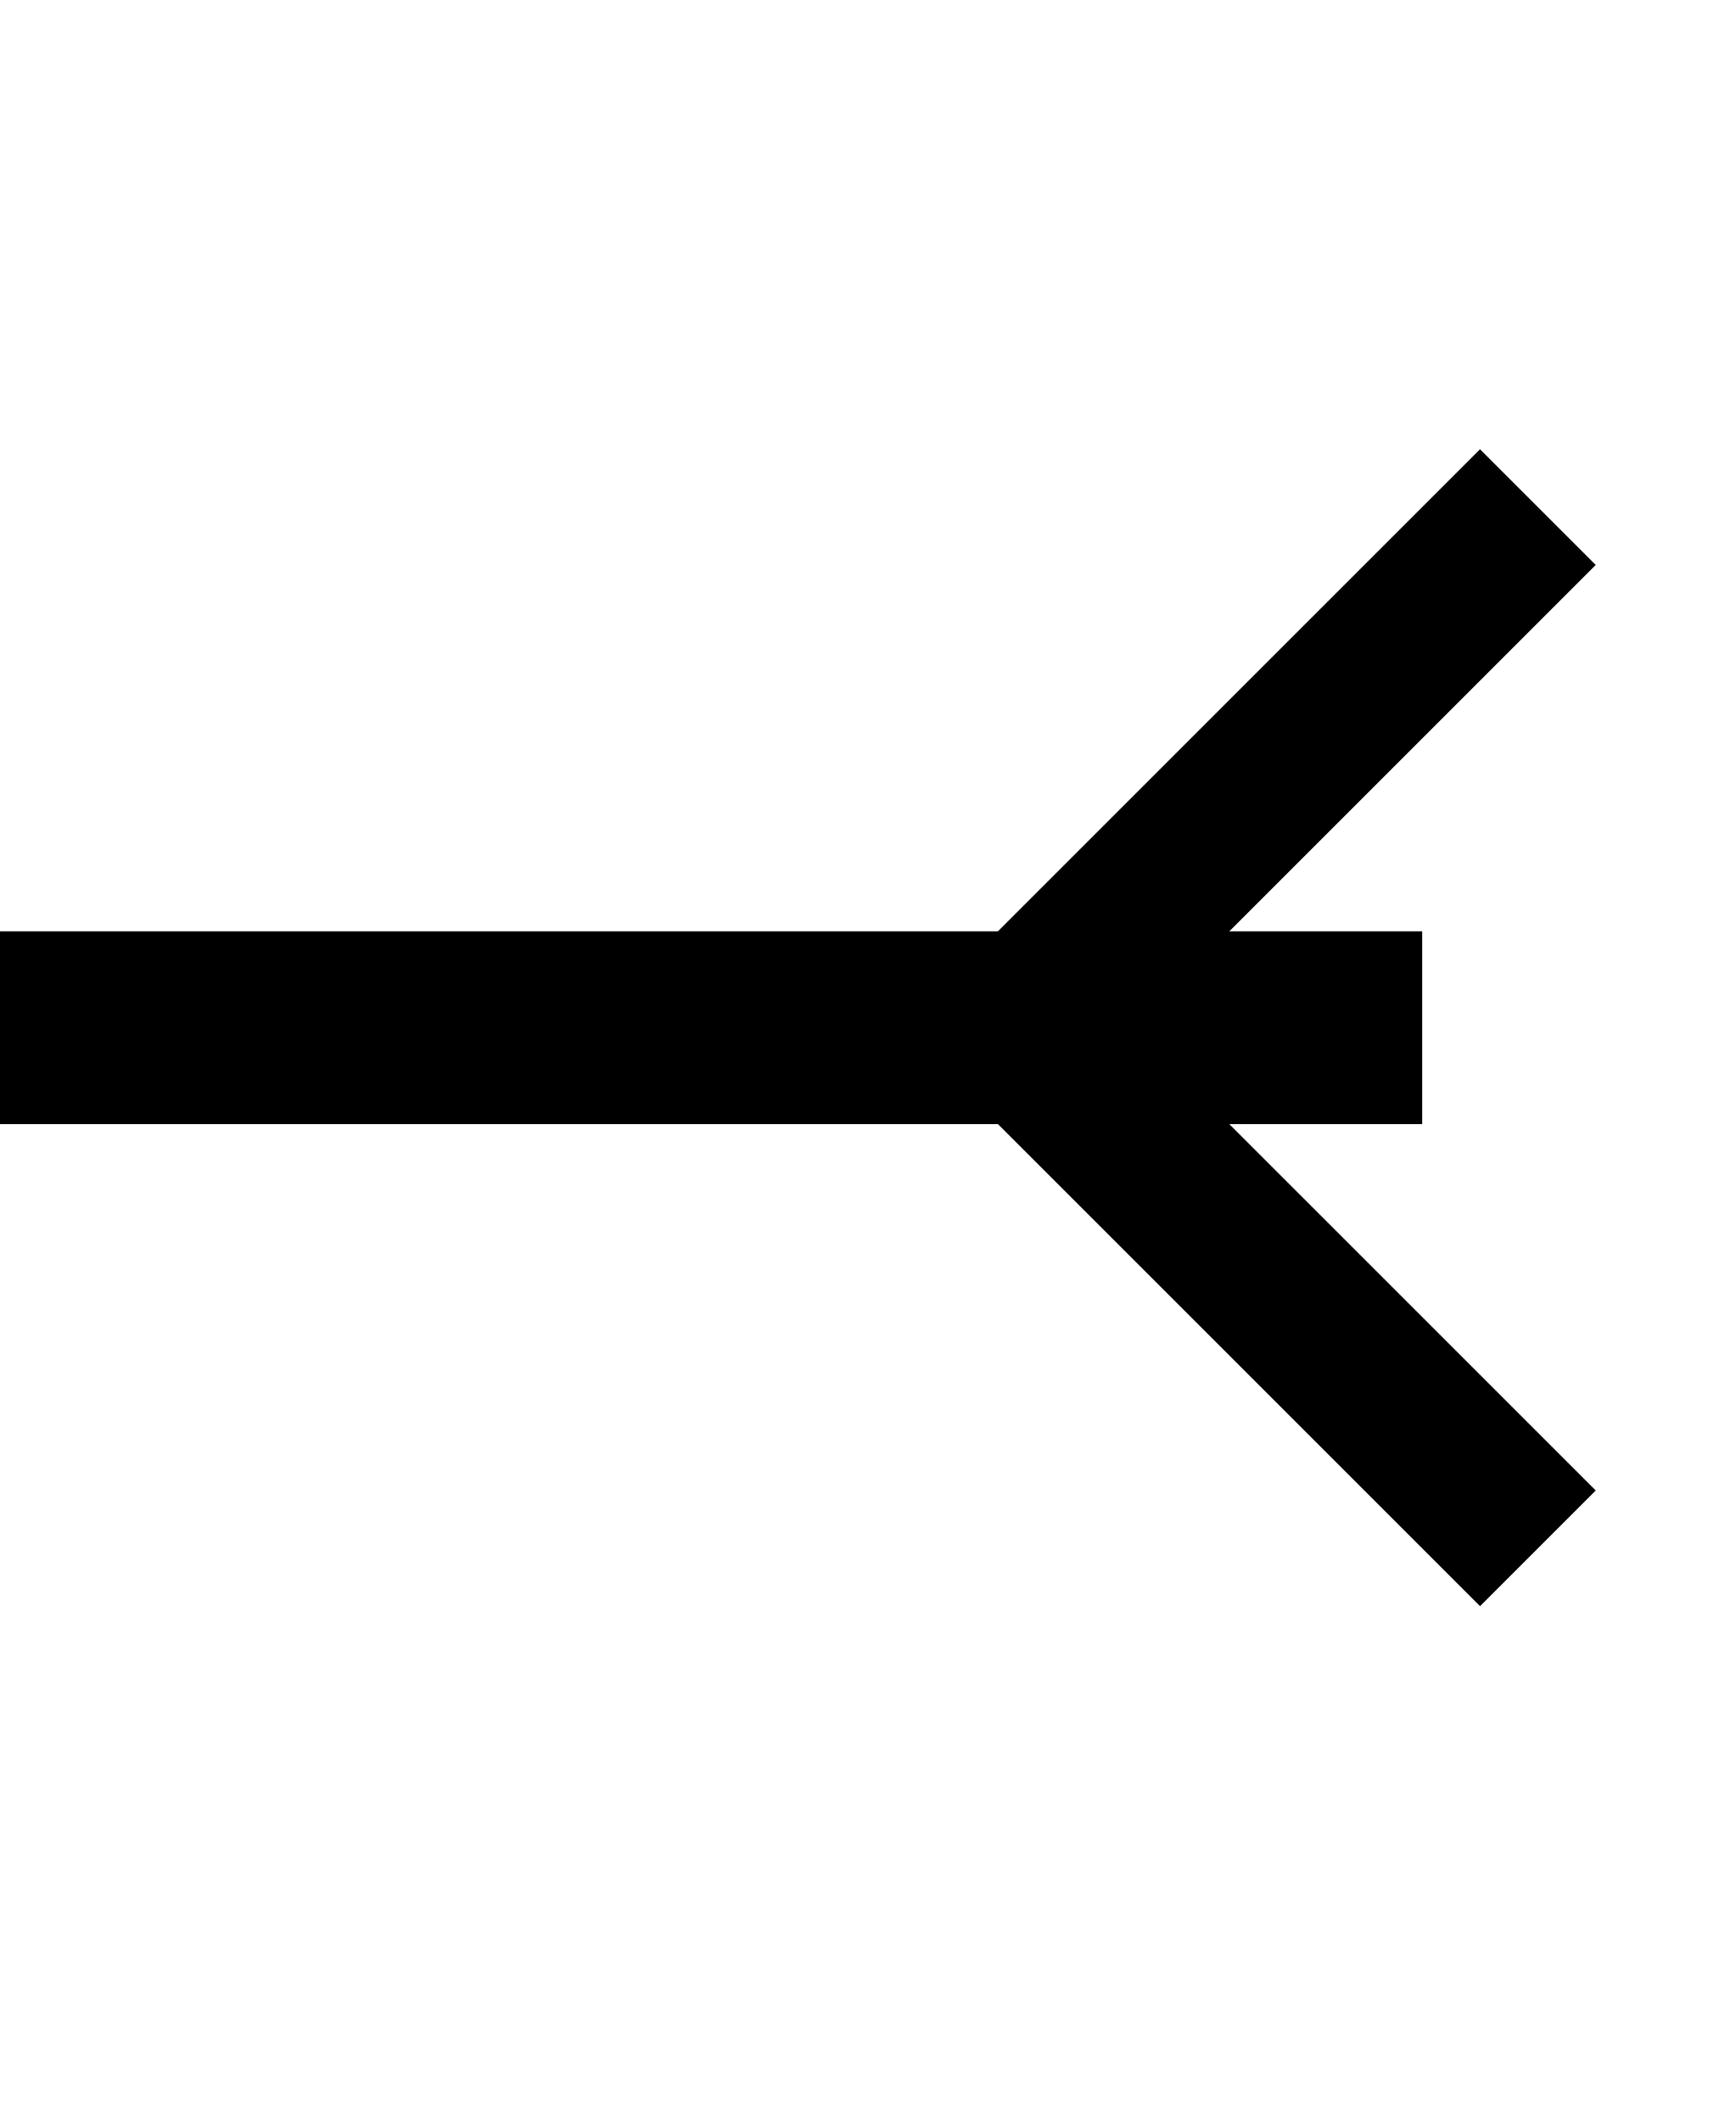
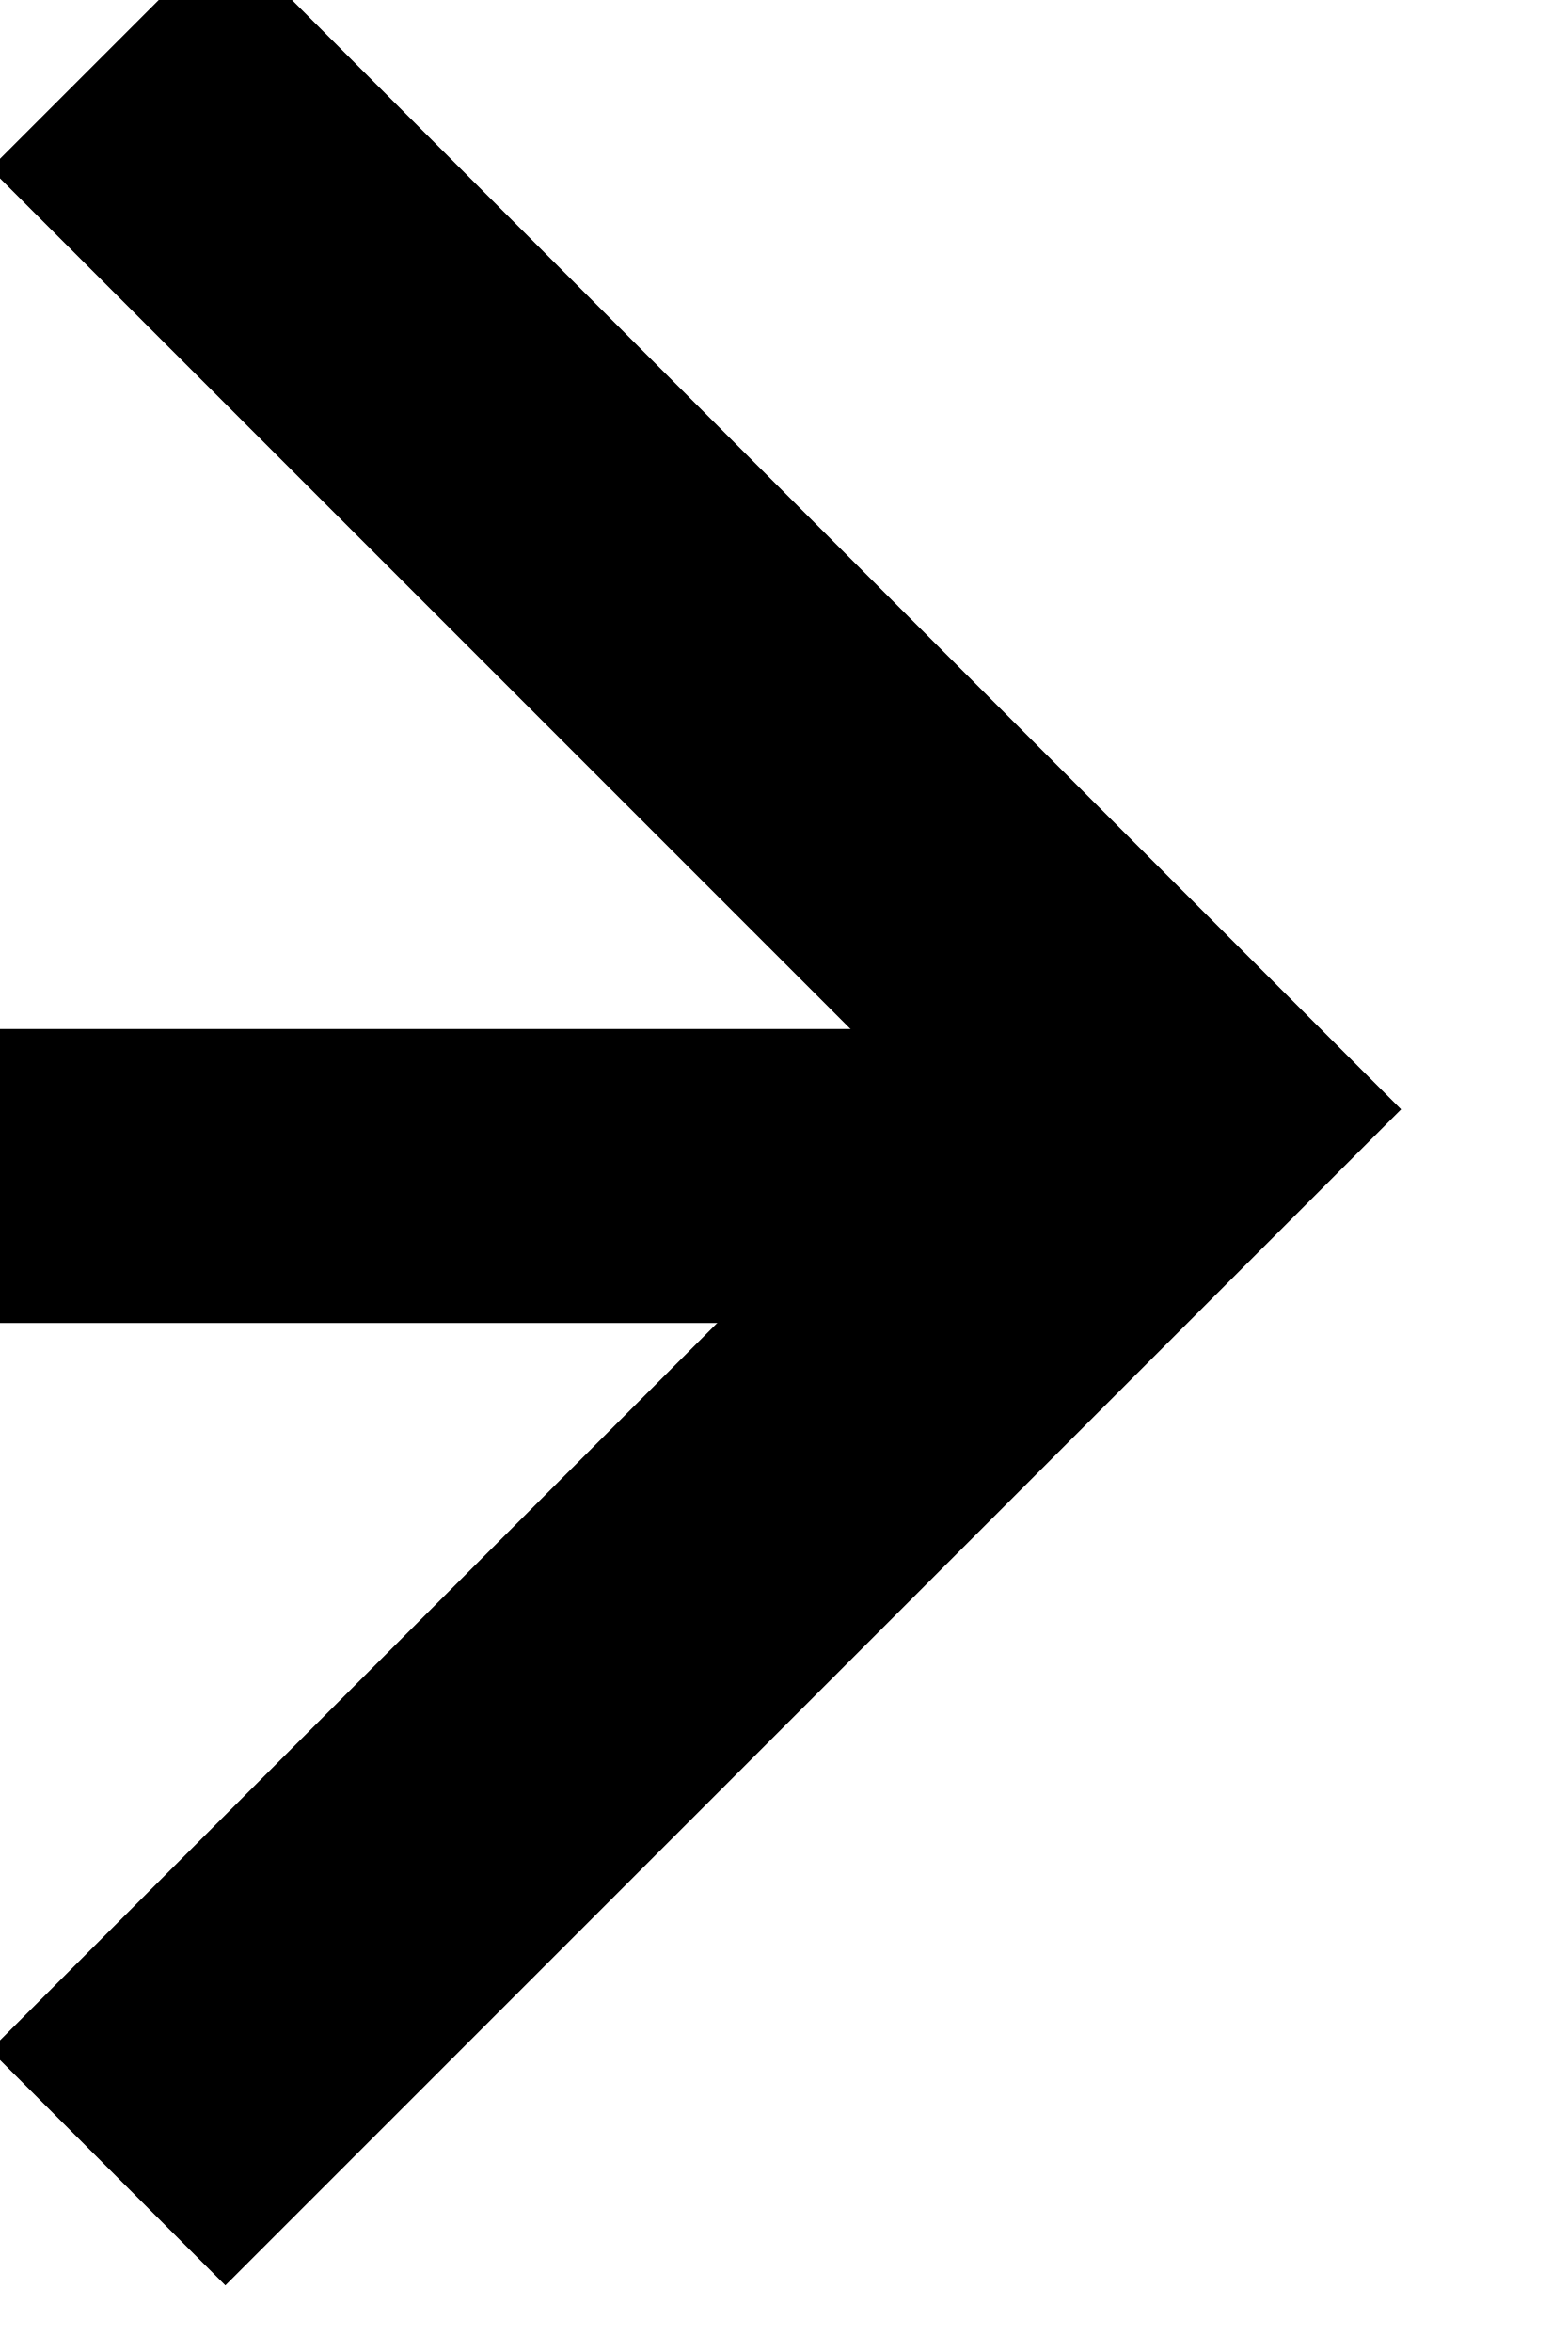
- <svg xmlns="http://www.w3.org/2000/svg" width="36" height="44" viewBox="0 0 36 44" fill="none">
-   <path d="M18.7,21.32L30.7,33.32L33.1,30.92L23.5,21.32L33.1,11.72L30.7,9.32L18.7,21.32Z" transform="rotate(360 25.9 21.32)" fill="#000000" />
-   <rect x="-0.5" y="19.32" width="30" height="4" fill="#000000" />
+ <svg xmlns="http://www.w3.org/2000/svg" width="16" height="24" viewBox="0 0 16 24" fill="none">
+   <line x1="10" y1="12" x2="-100" y2="12" stroke="black" stroke-width="3" />
+   <path d="M14.3,11.32L2.3,23.32L-0.1,20.92L9.5,11.32L-0.1,1.72L2.3,-0.68L14.3,11.32Z" fill="#000000" />
</svg>
